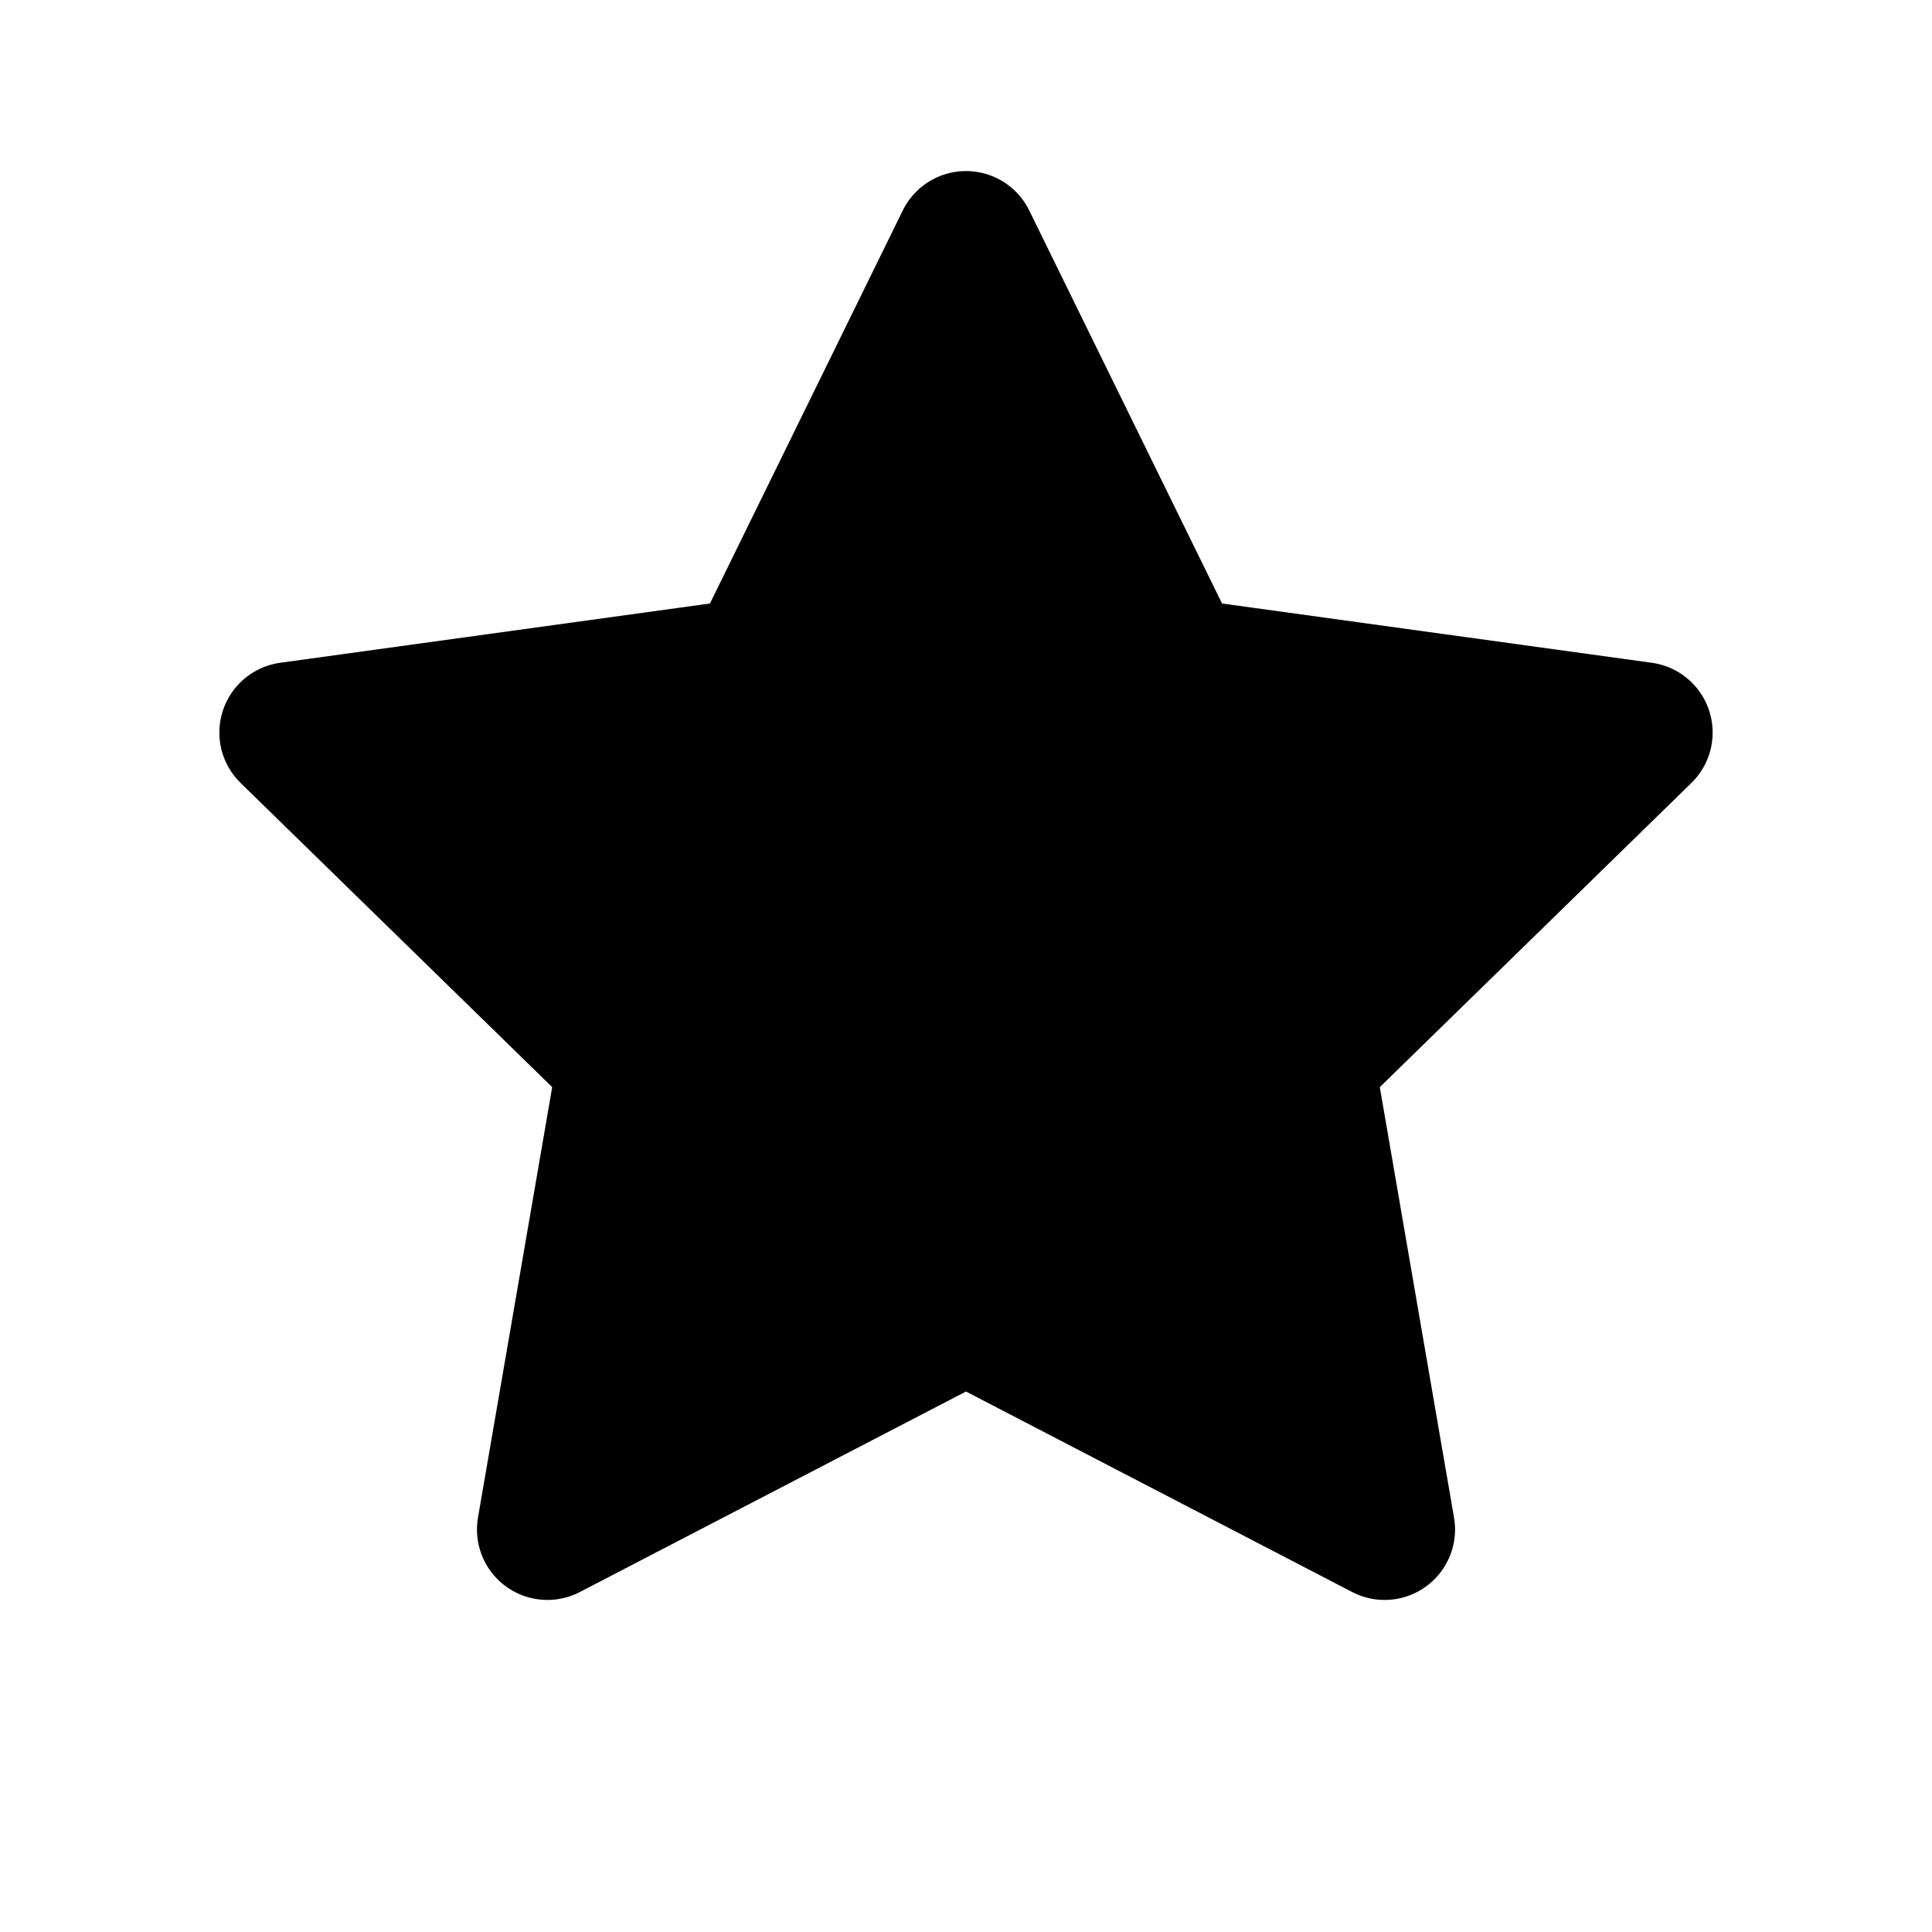
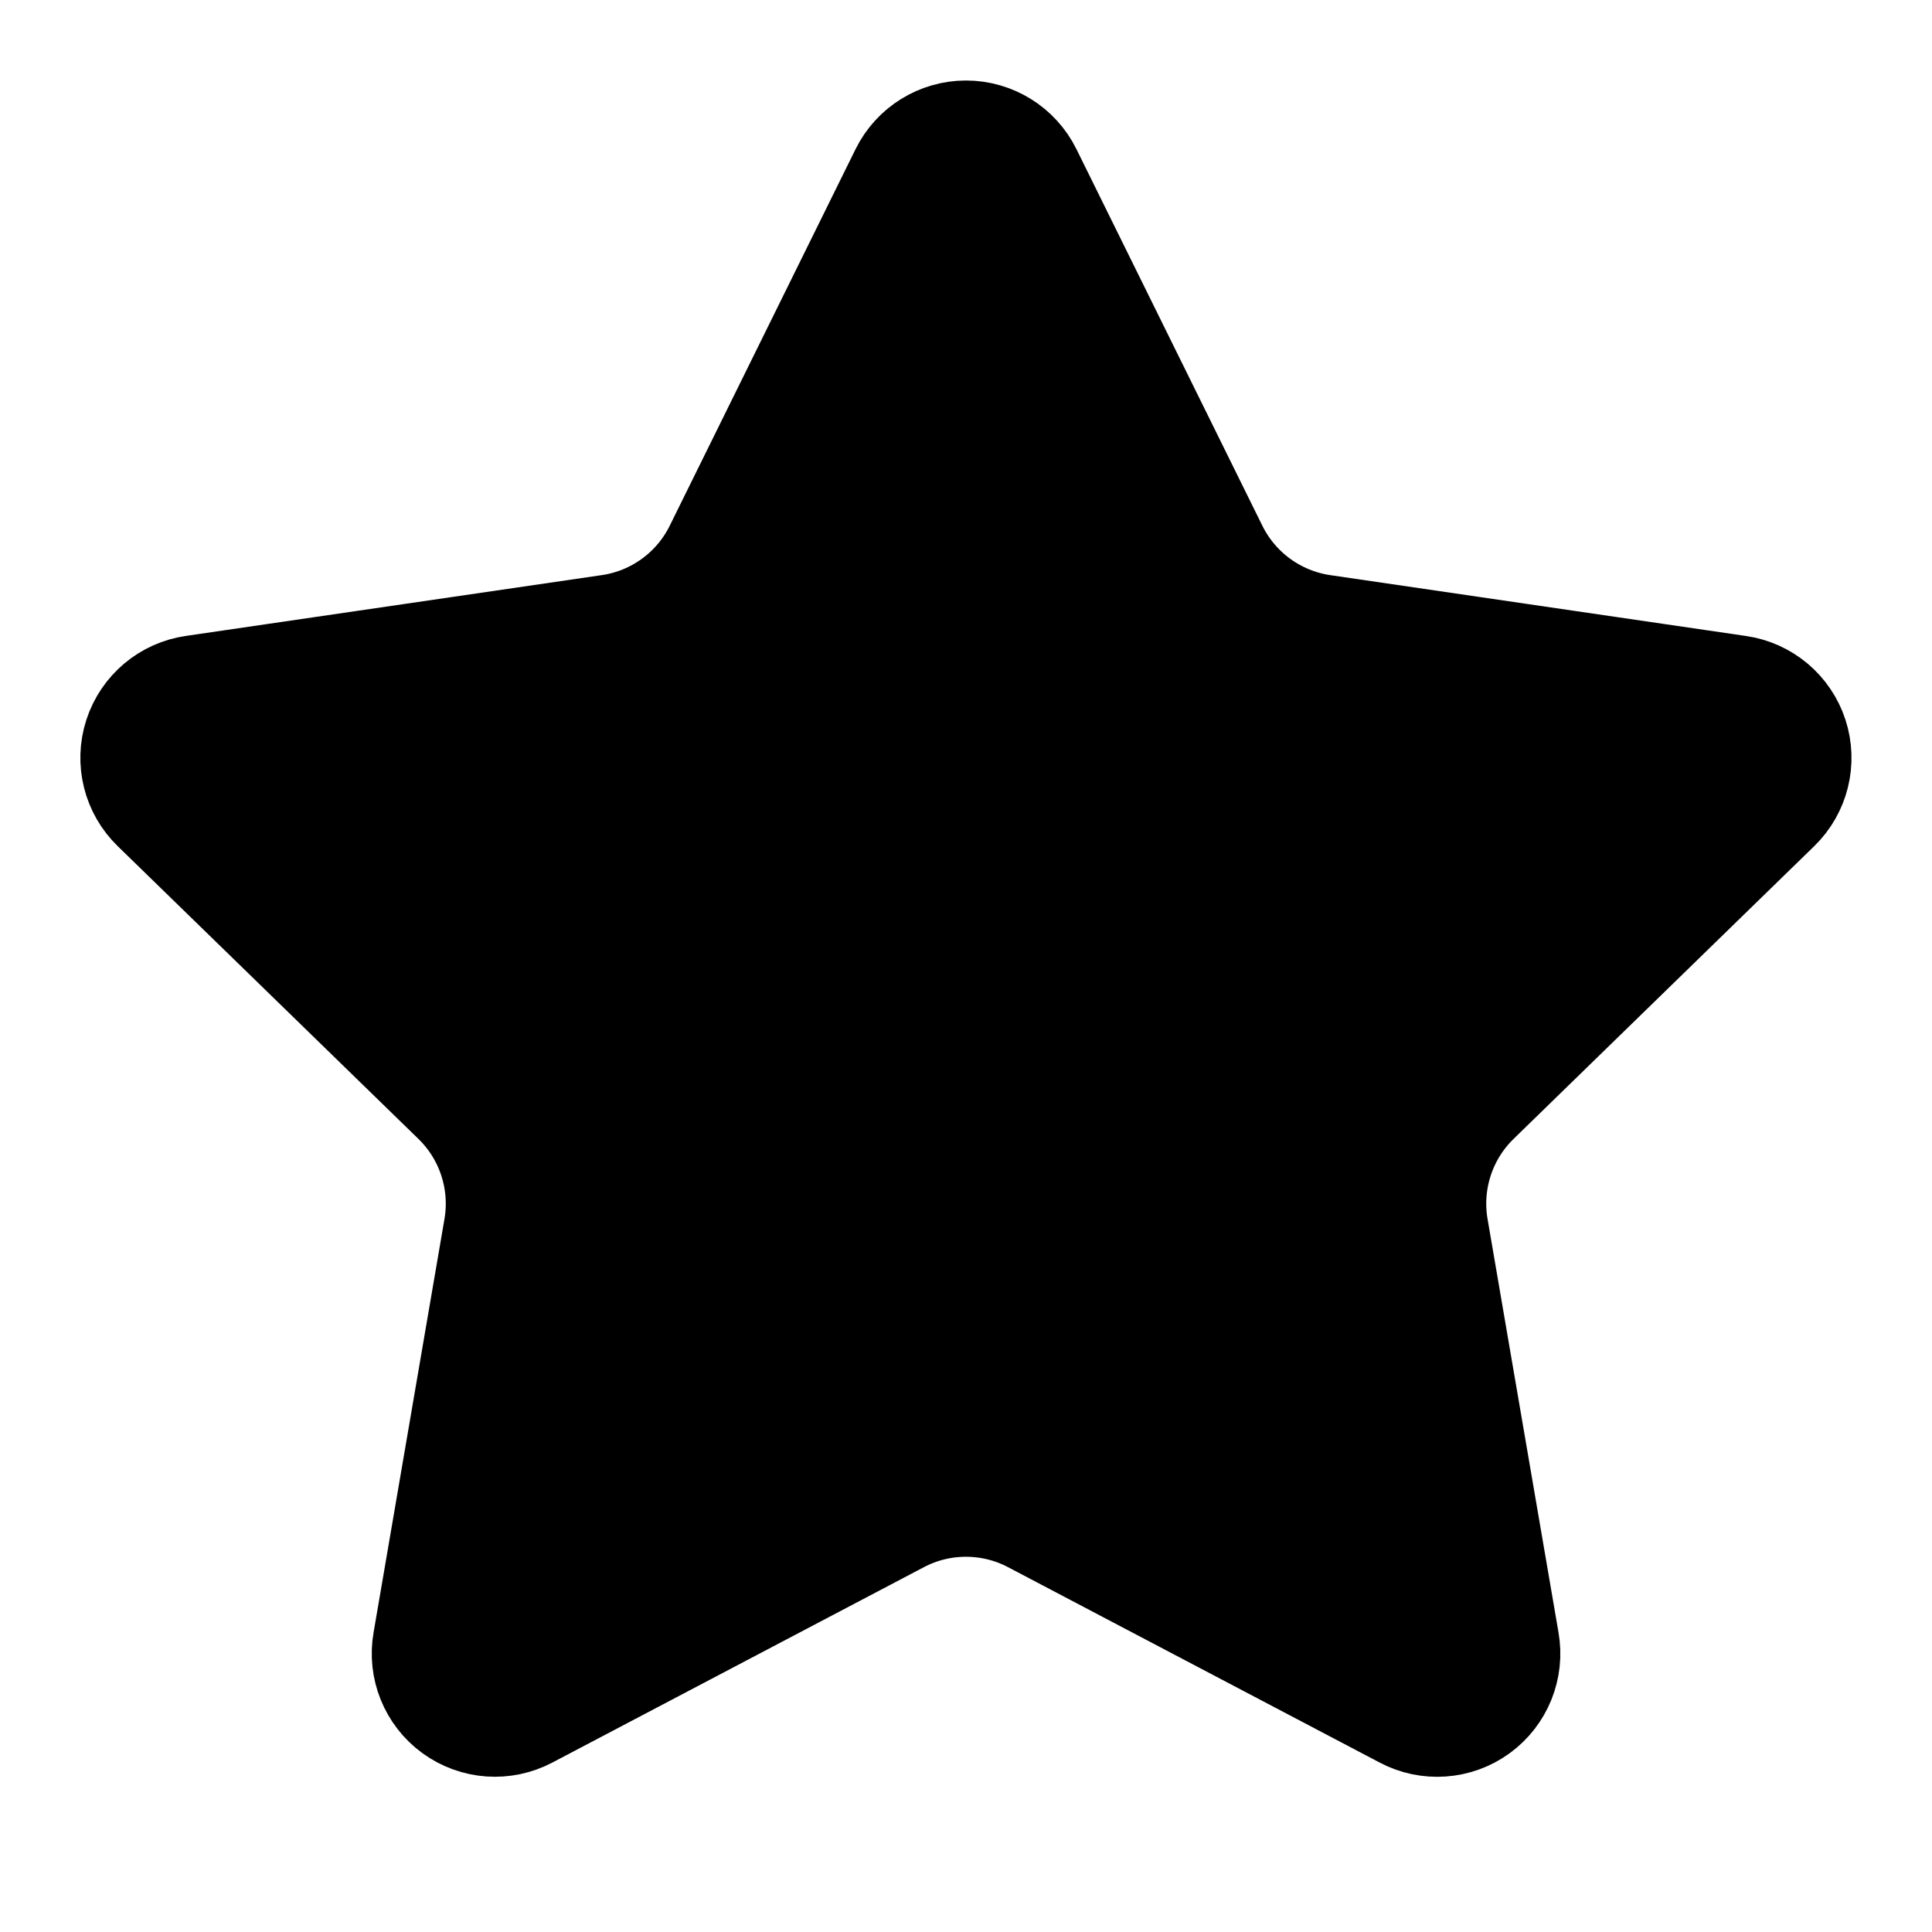
- <svg xmlns="http://www.w3.org/2000/svg" width="24" height="24" viewBox="0 0 24 24" fill="#000000" stroke="#000000" stroke-width="1.75" stroke-linecap="round" stroke-linejoin="round">
-   <path d="M12 3 L14.6 8.3 L20.4 9.1 L16.2 13.2 L17.2 19 L12 16.3 L6.8 19 L7.8 13.2 L3.6 9.1 L9.4 8.3 Z" />
+ <svg xmlns="http://www.w3.org/2000/svg" width="24" height="24" viewBox="0 0 24 24" fill="#000000" stroke="#000000" stroke-width="2" stroke-linecap="round" stroke-linejoin="round">
+   <path d="M11.525 2.295a.53.53 0 0 1 .95 0l2.31 4.679a2.123 2.123 0 0 0 1.595 1.16l5.166.756a.53.53 0 0 1 .294.904l-3.736 3.638a2.123 2.123 0 0 0-.611 1.878l.882 5.14a.53.53 0 0 1-.771.56l-4.618-2.428a2.122 2.122 0 0 0-1.973 0L6.396 21.01a.53.53 0 0 1-.77-.56l.881-5.139a2.122 2.122 0 0 0-.611-1.879L2.16 9.795a.53.53 0 0 1 .294-.906l5.165-.755a2.122 2.122 0 0 0 1.597-1.16z" />
</svg>
